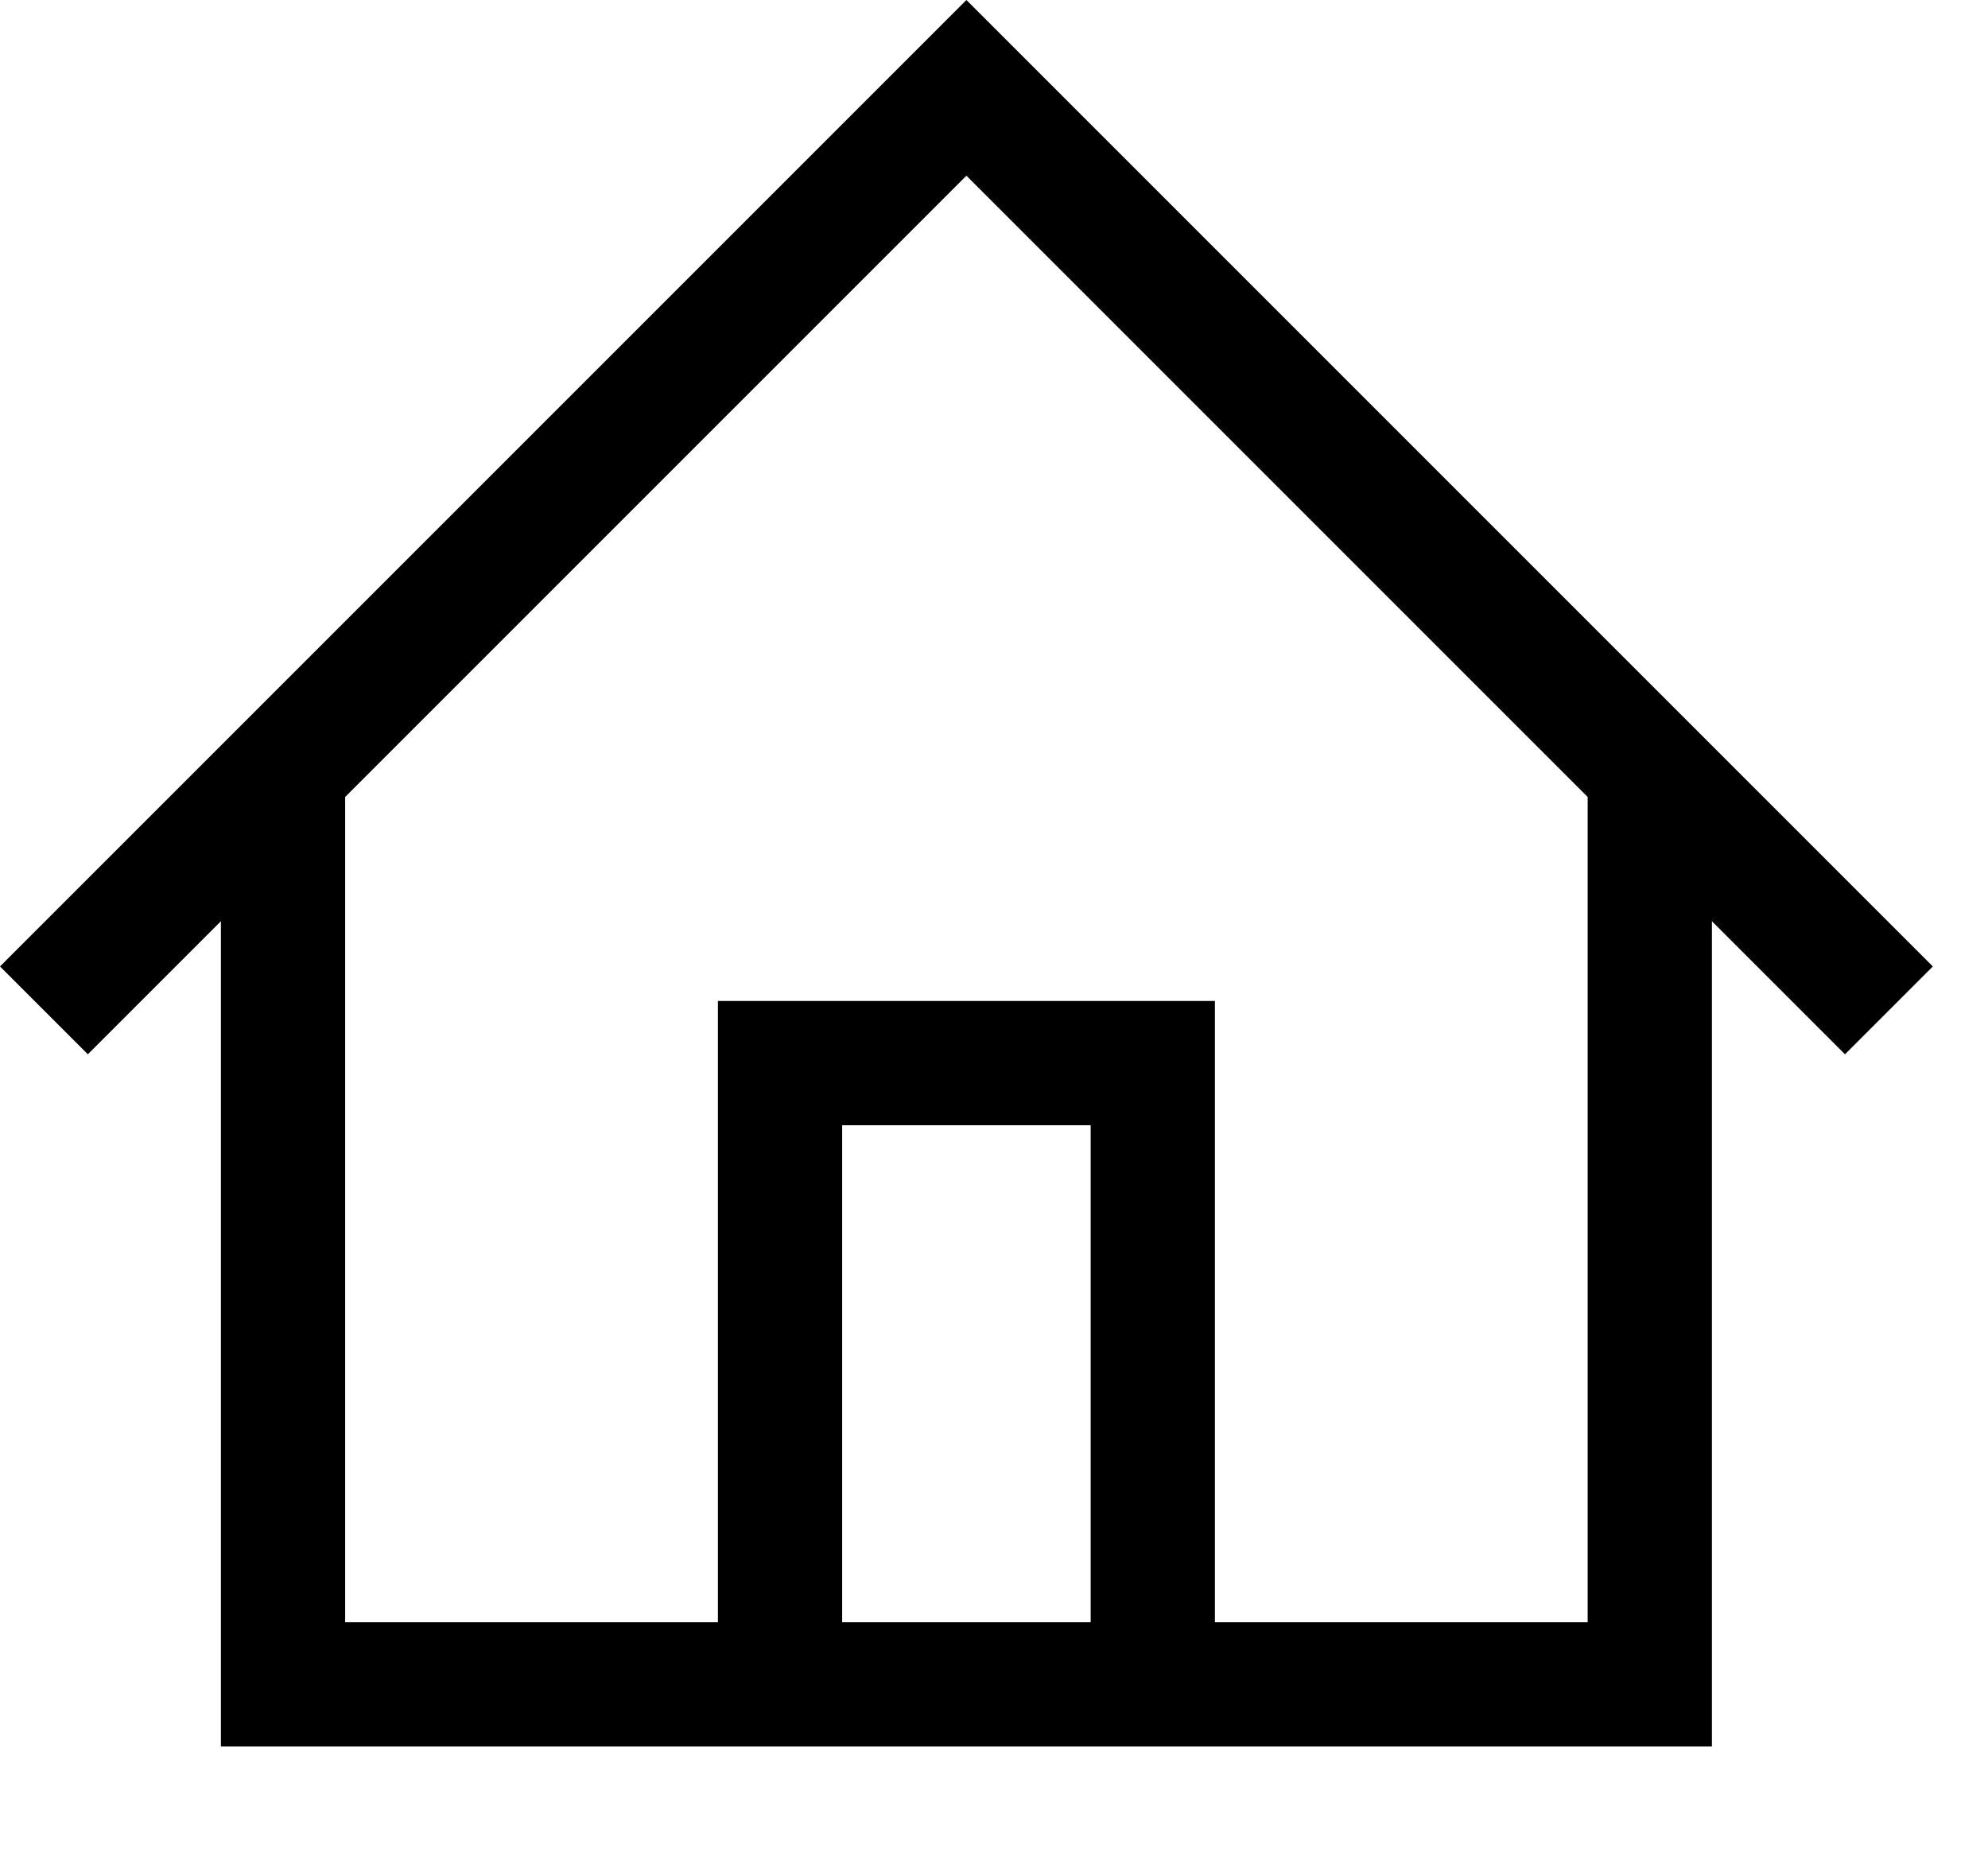
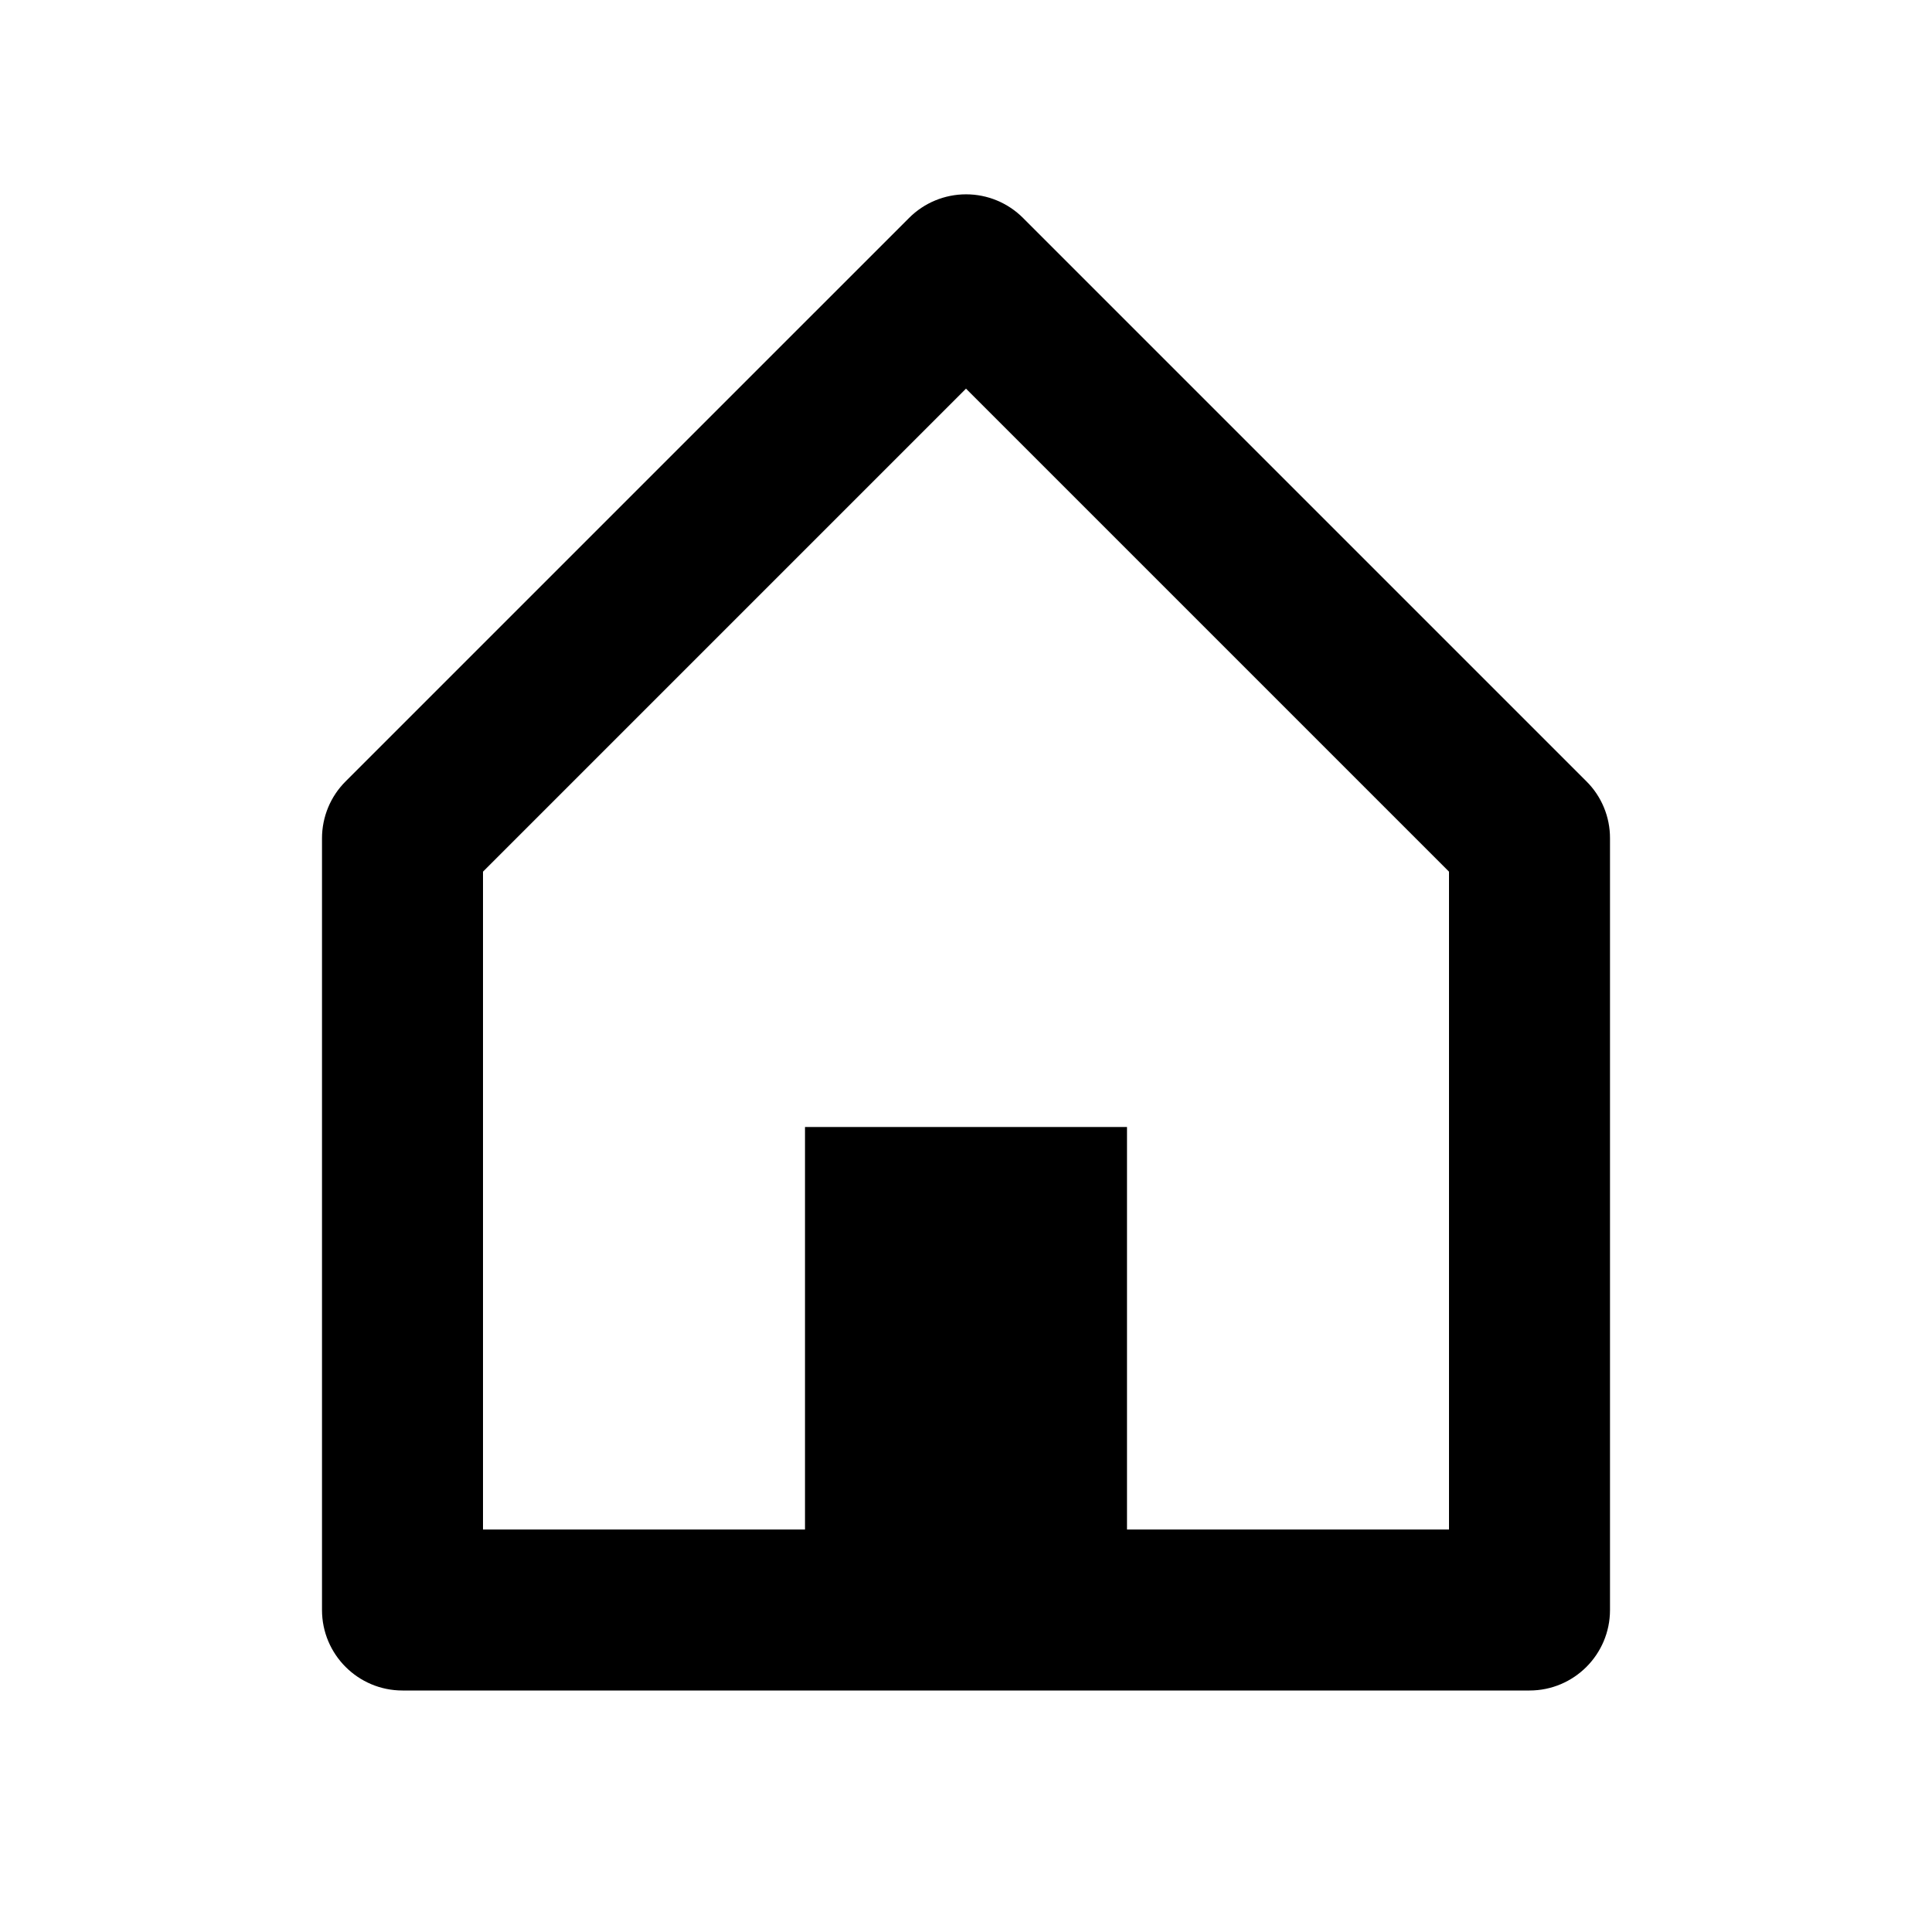
- <svg xmlns="http://www.w3.org/2000/svg" width="16" height="15" viewBox="0 0 16 15" fill="none">
-   <path fill-rule="evenodd" clip-rule="evenodd" d="M0.707 8.485L1.778 7.414V13.056V13.056V14.056H13.778V13.056V13.056V7.414L14.849 8.485L15.556 7.778L8.485 0.707L7.778 0L7.071 0.707L0 7.778L0.707 8.485ZM2.778 13.056V6.414L7.778 1.414L12.778 6.414V13.056H9.778V9.056V8.056H5.778V9.056V13.056H2.778ZM6.778 9.056V13.056H8.778V9.056H6.778Z" fill="currentColor" />
+ <svg xmlns="http://www.w3.org/2000/svg" width="24" height="24" viewBox="0 0 24 24" fill="none">
+   <path d="M19 21H5C4.448 21 4 20.552 4 20V10.414C4 10.149 4.105 9.894 4.293 9.707L11.293 2.707C11.481 2.519 11.735 2.414 12.001 2.414C12.266 2.414 12.52 2.519 12.708 2.707L19.708 9.707C19.896 9.894 20.001 10.149 20 10.414V20C20 20.552 19.552 21 19 21ZM10 14H14V19H18V10.828L12 4.828L6 10.828V19H10V14Z" fill="currentColor" />
</svg>
